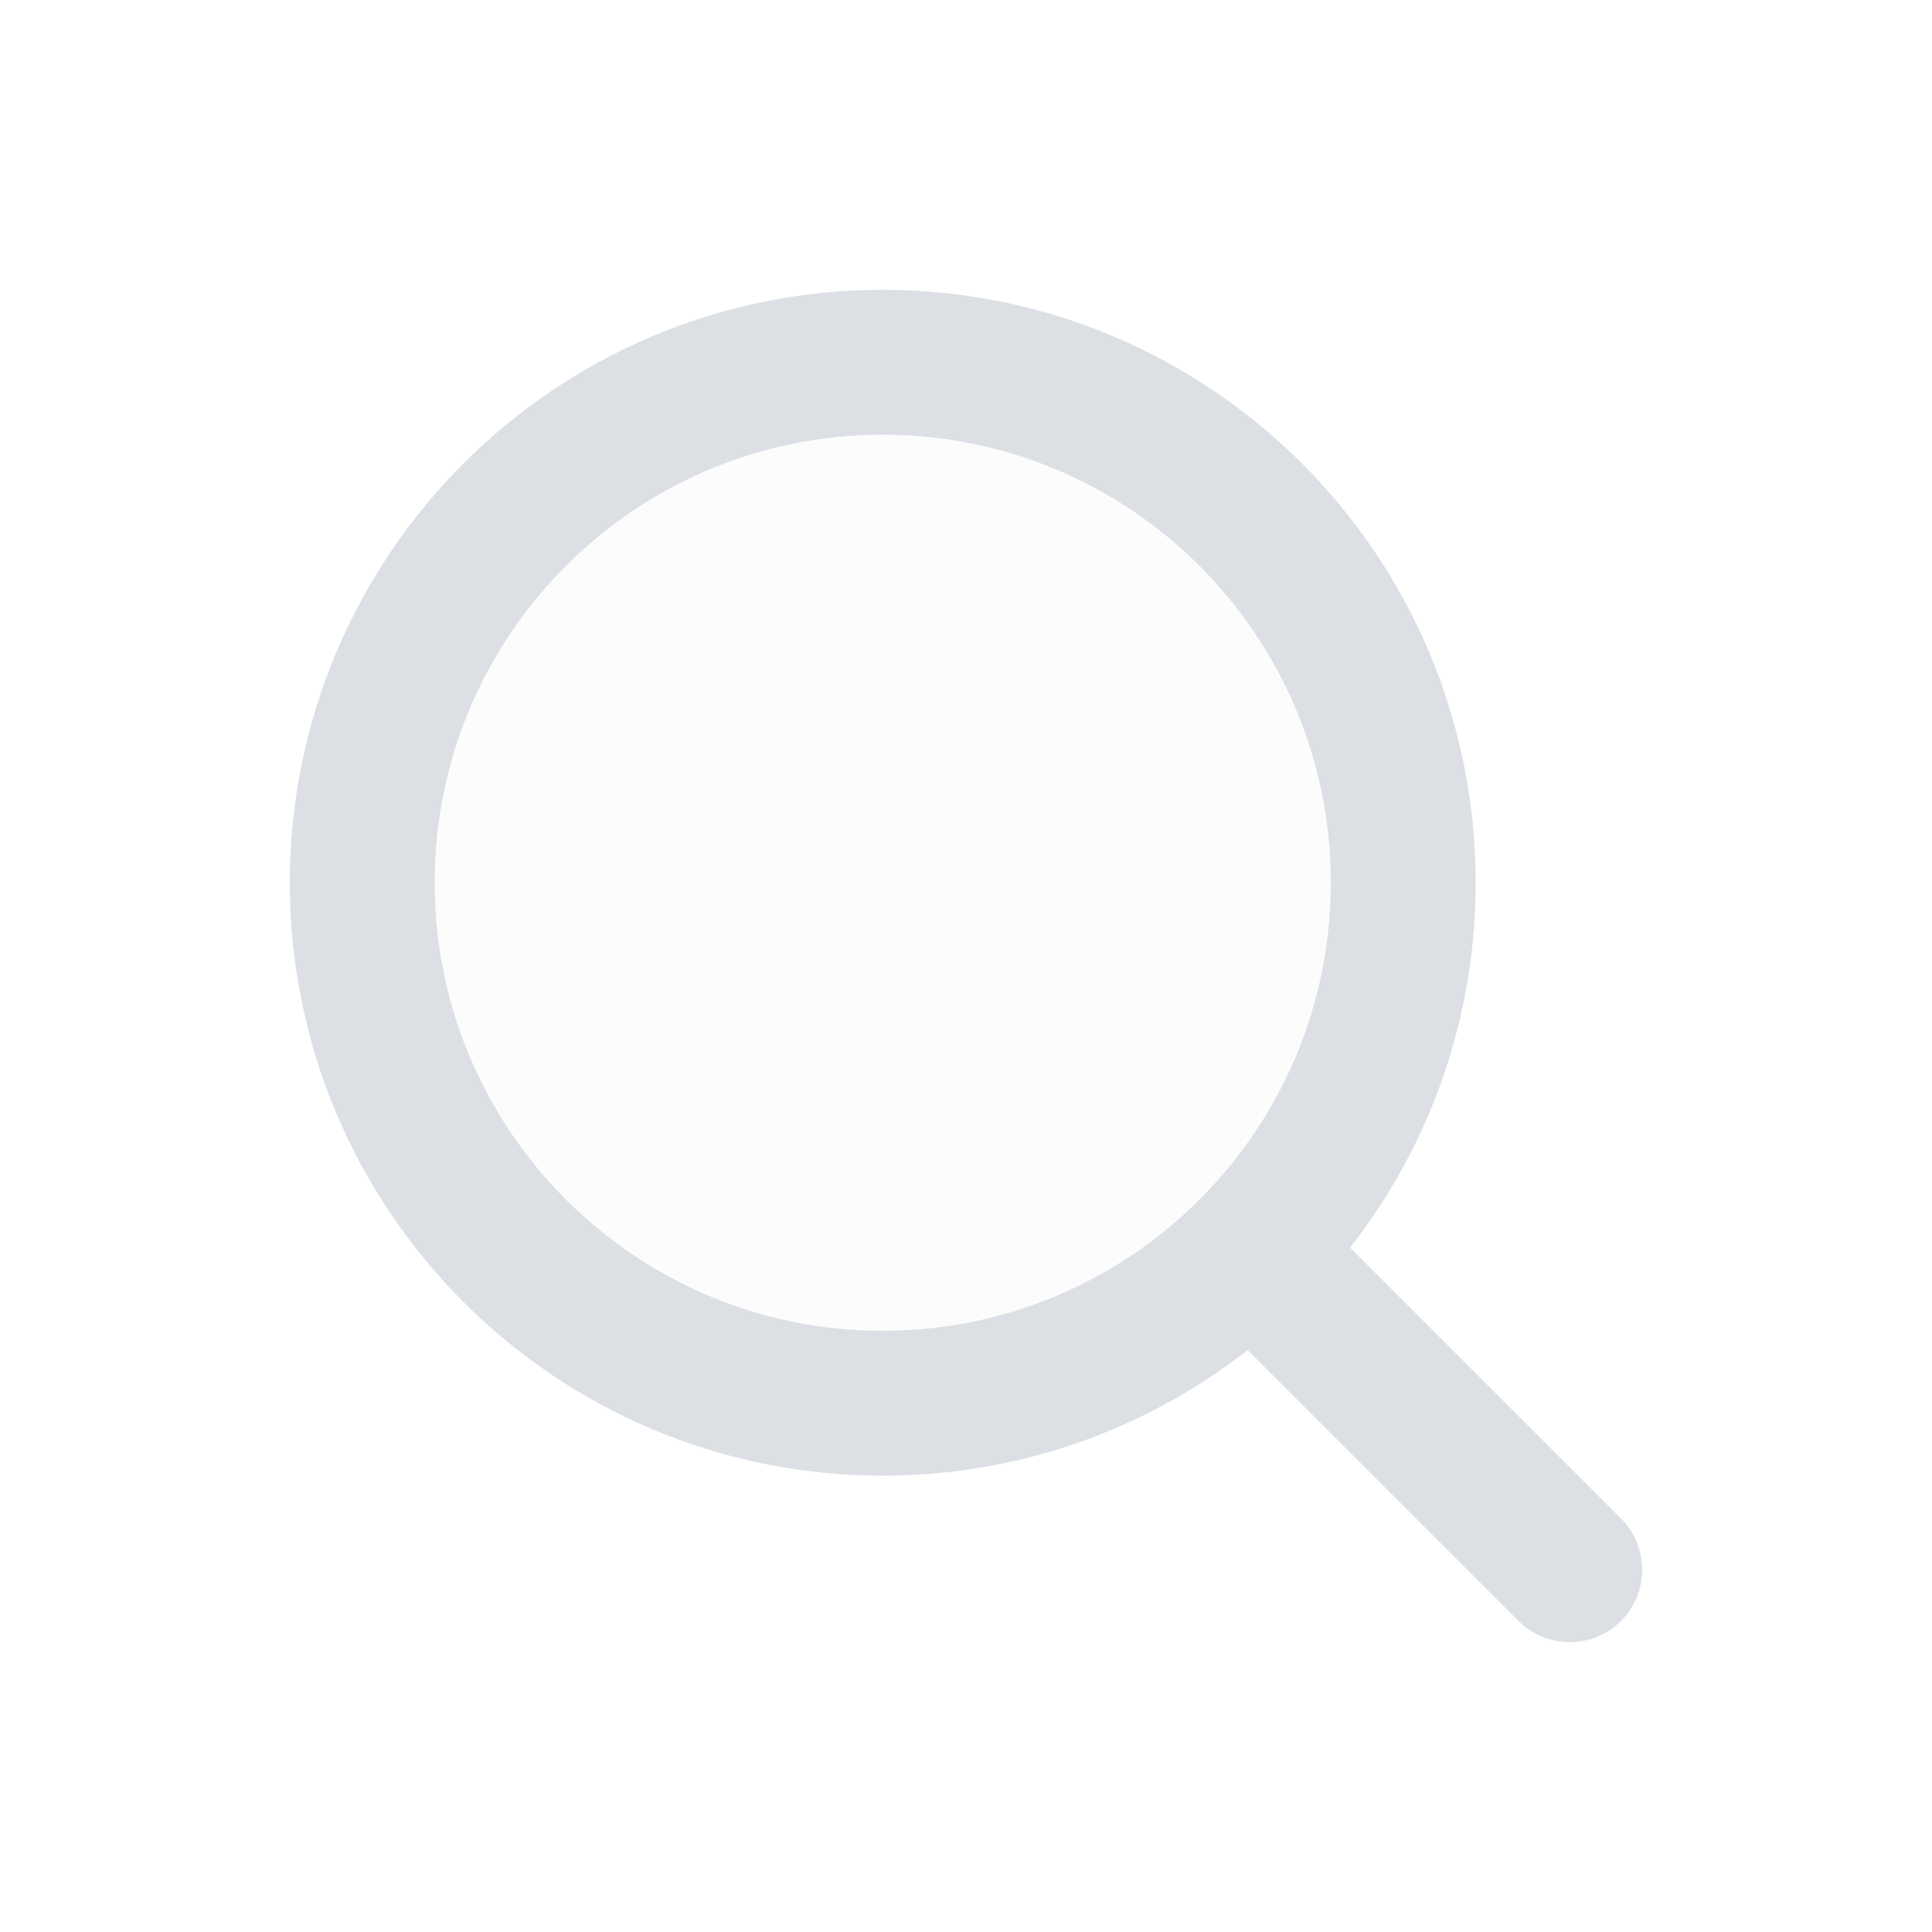
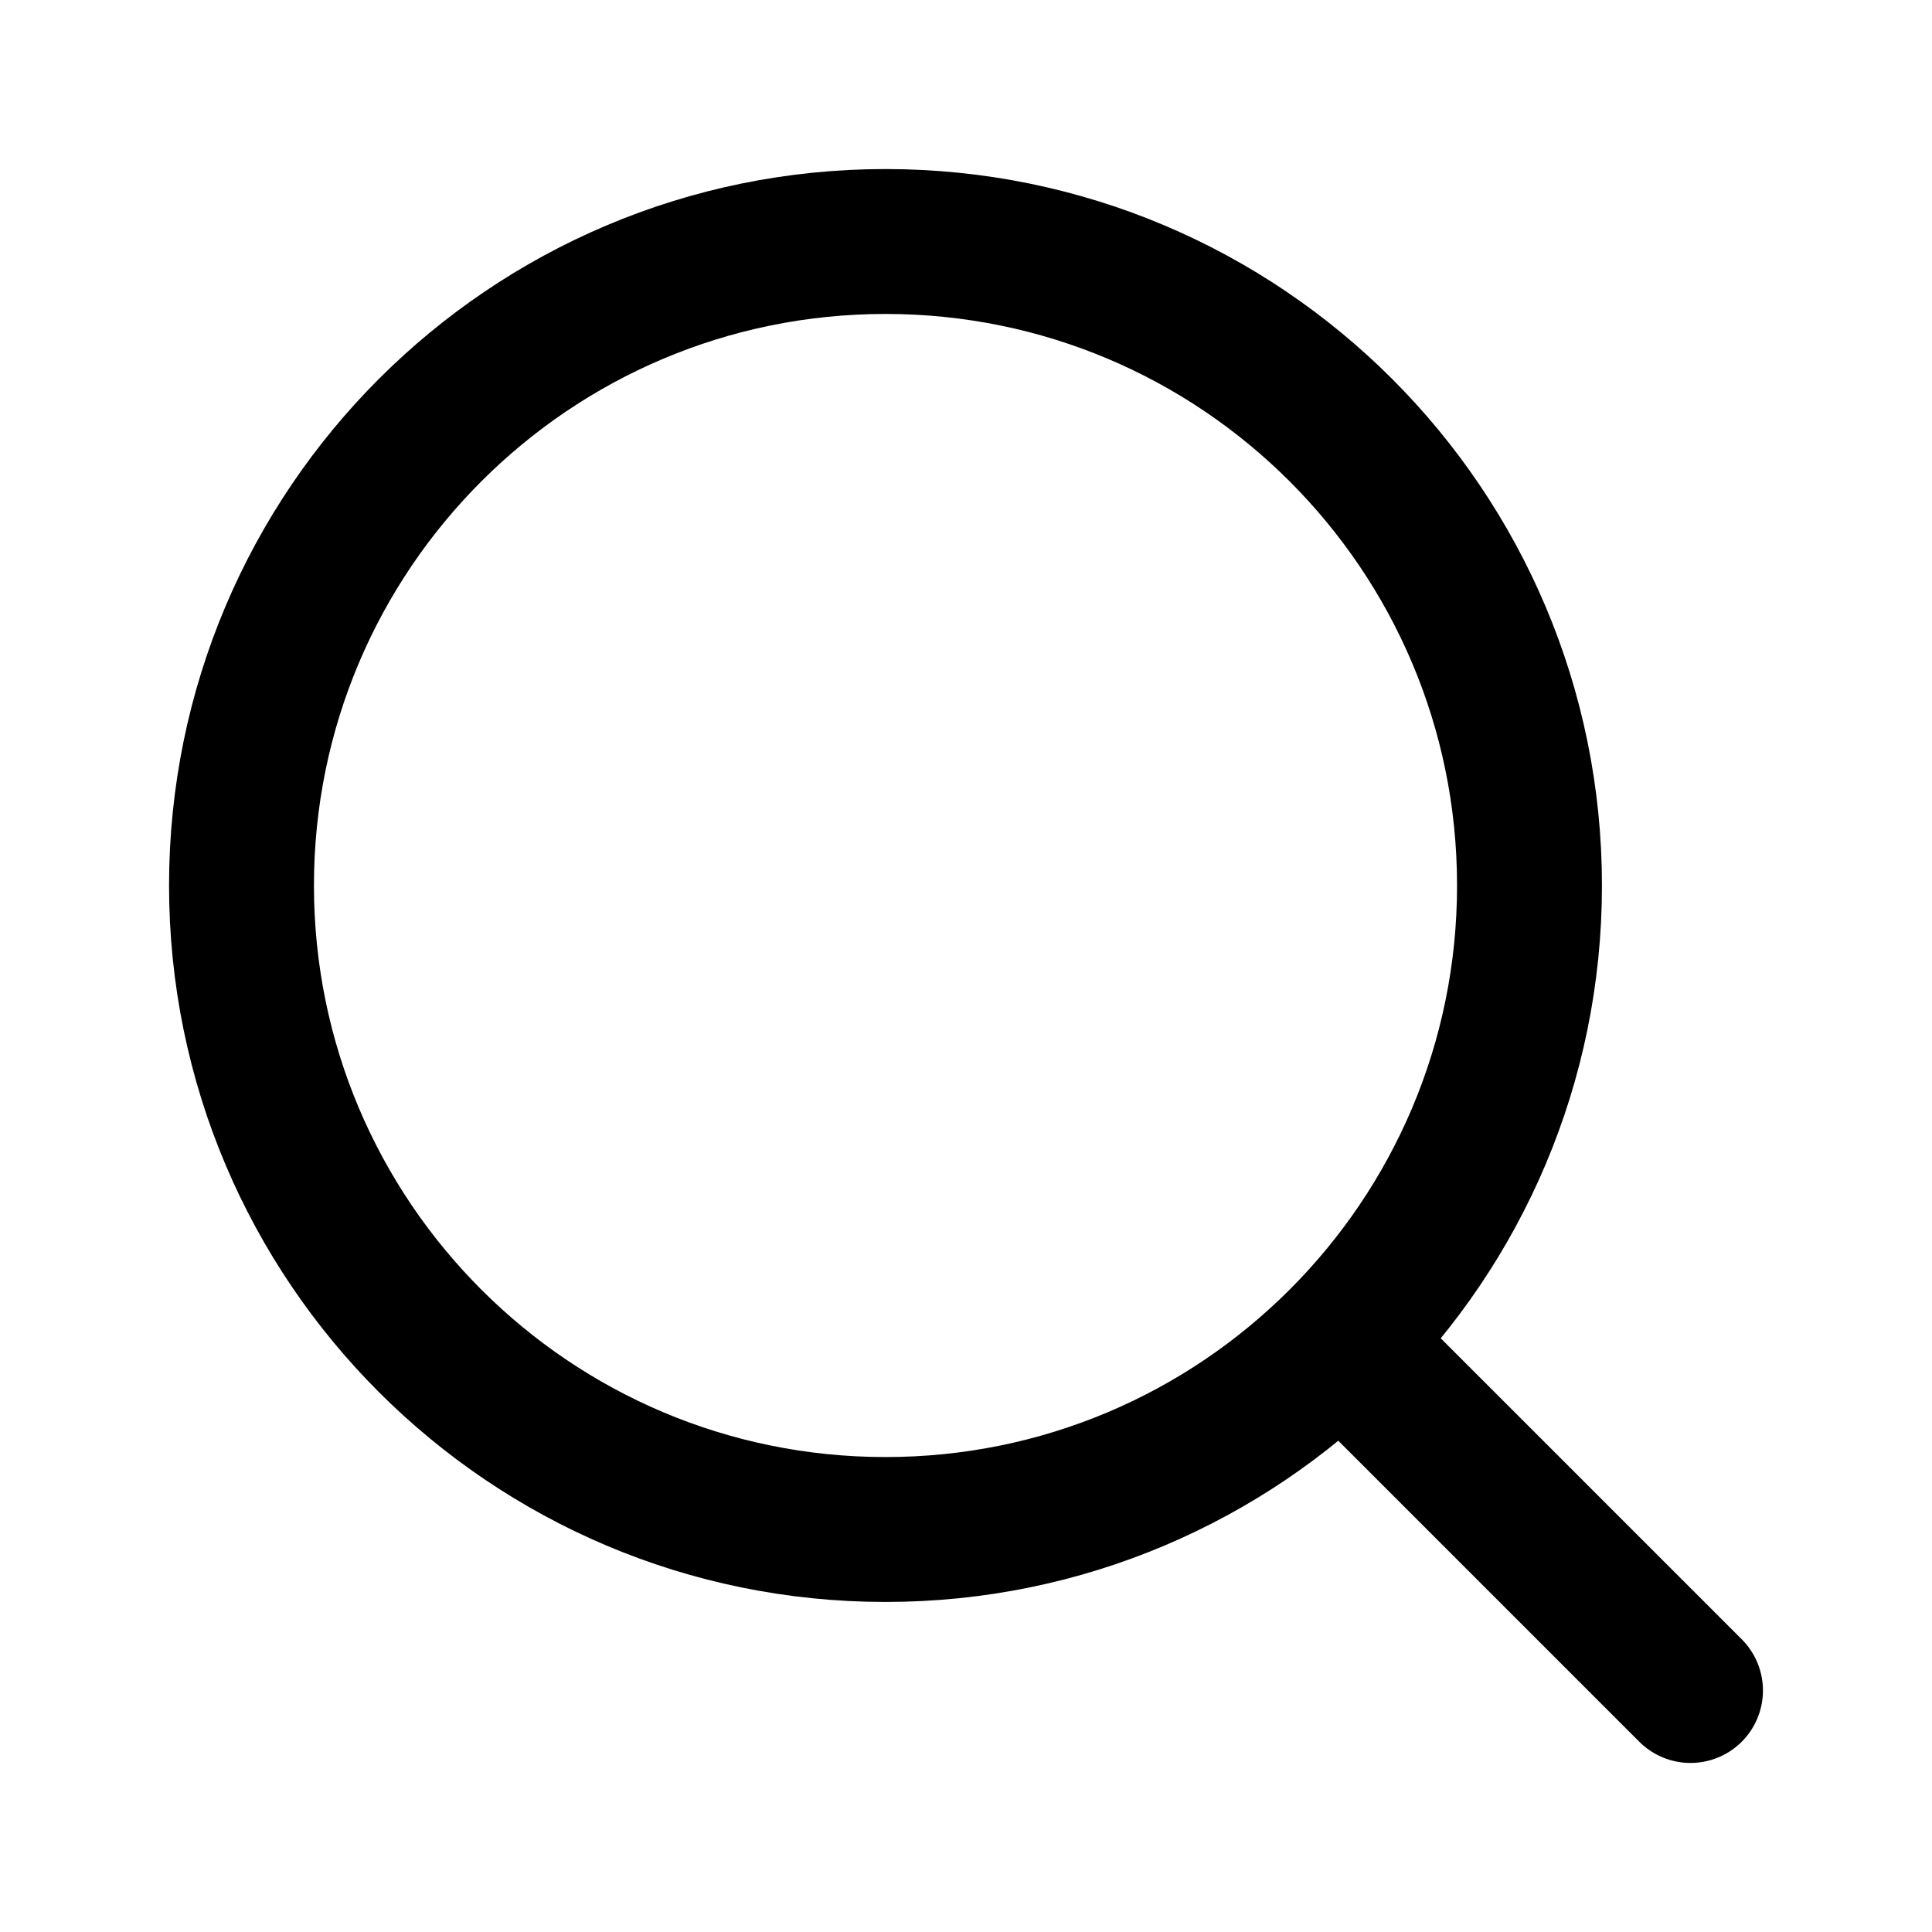
- <svg xmlns="http://www.w3.org/2000/svg" width="16" height="16" viewBox="0 0 16 16" fill="none">
-   <path opacity="0.1" d="M3 7.31C3 4.93 4.93 3 7.31 3C9.691 3 11.621 4.93 11.621 7.31C11.621 9.691 9.691 11.621 7.31 11.621C4.93 11.621 3 9.691 3 7.31Z" fill="#DCE0E5" />
-   <path d="M13 13L10.414 10.414M3 7.31C3 4.93 4.93 3 7.31 3C9.691 3 11.621 4.93 11.621 7.31C11.621 9.691 9.691 11.621 7.31 11.621C4.93 11.621 3 9.691 3 7.31Z" stroke="#DCE0E5" stroke-width="1.2" stroke-linecap="round" stroke-linejoin="round" />
+ <svg xmlns="http://www.w3.org/2000/svg" width="24" height="24" viewBox="0 0 24 24" fill="none" stroke="currentColor" stroke-width="1.8" stroke-linecap="round" stroke-linejoin="round">
+   <path d="m21 21-4.34-4.34" />
+   <circle cx="11" cy="11" r="8" />
</svg>
